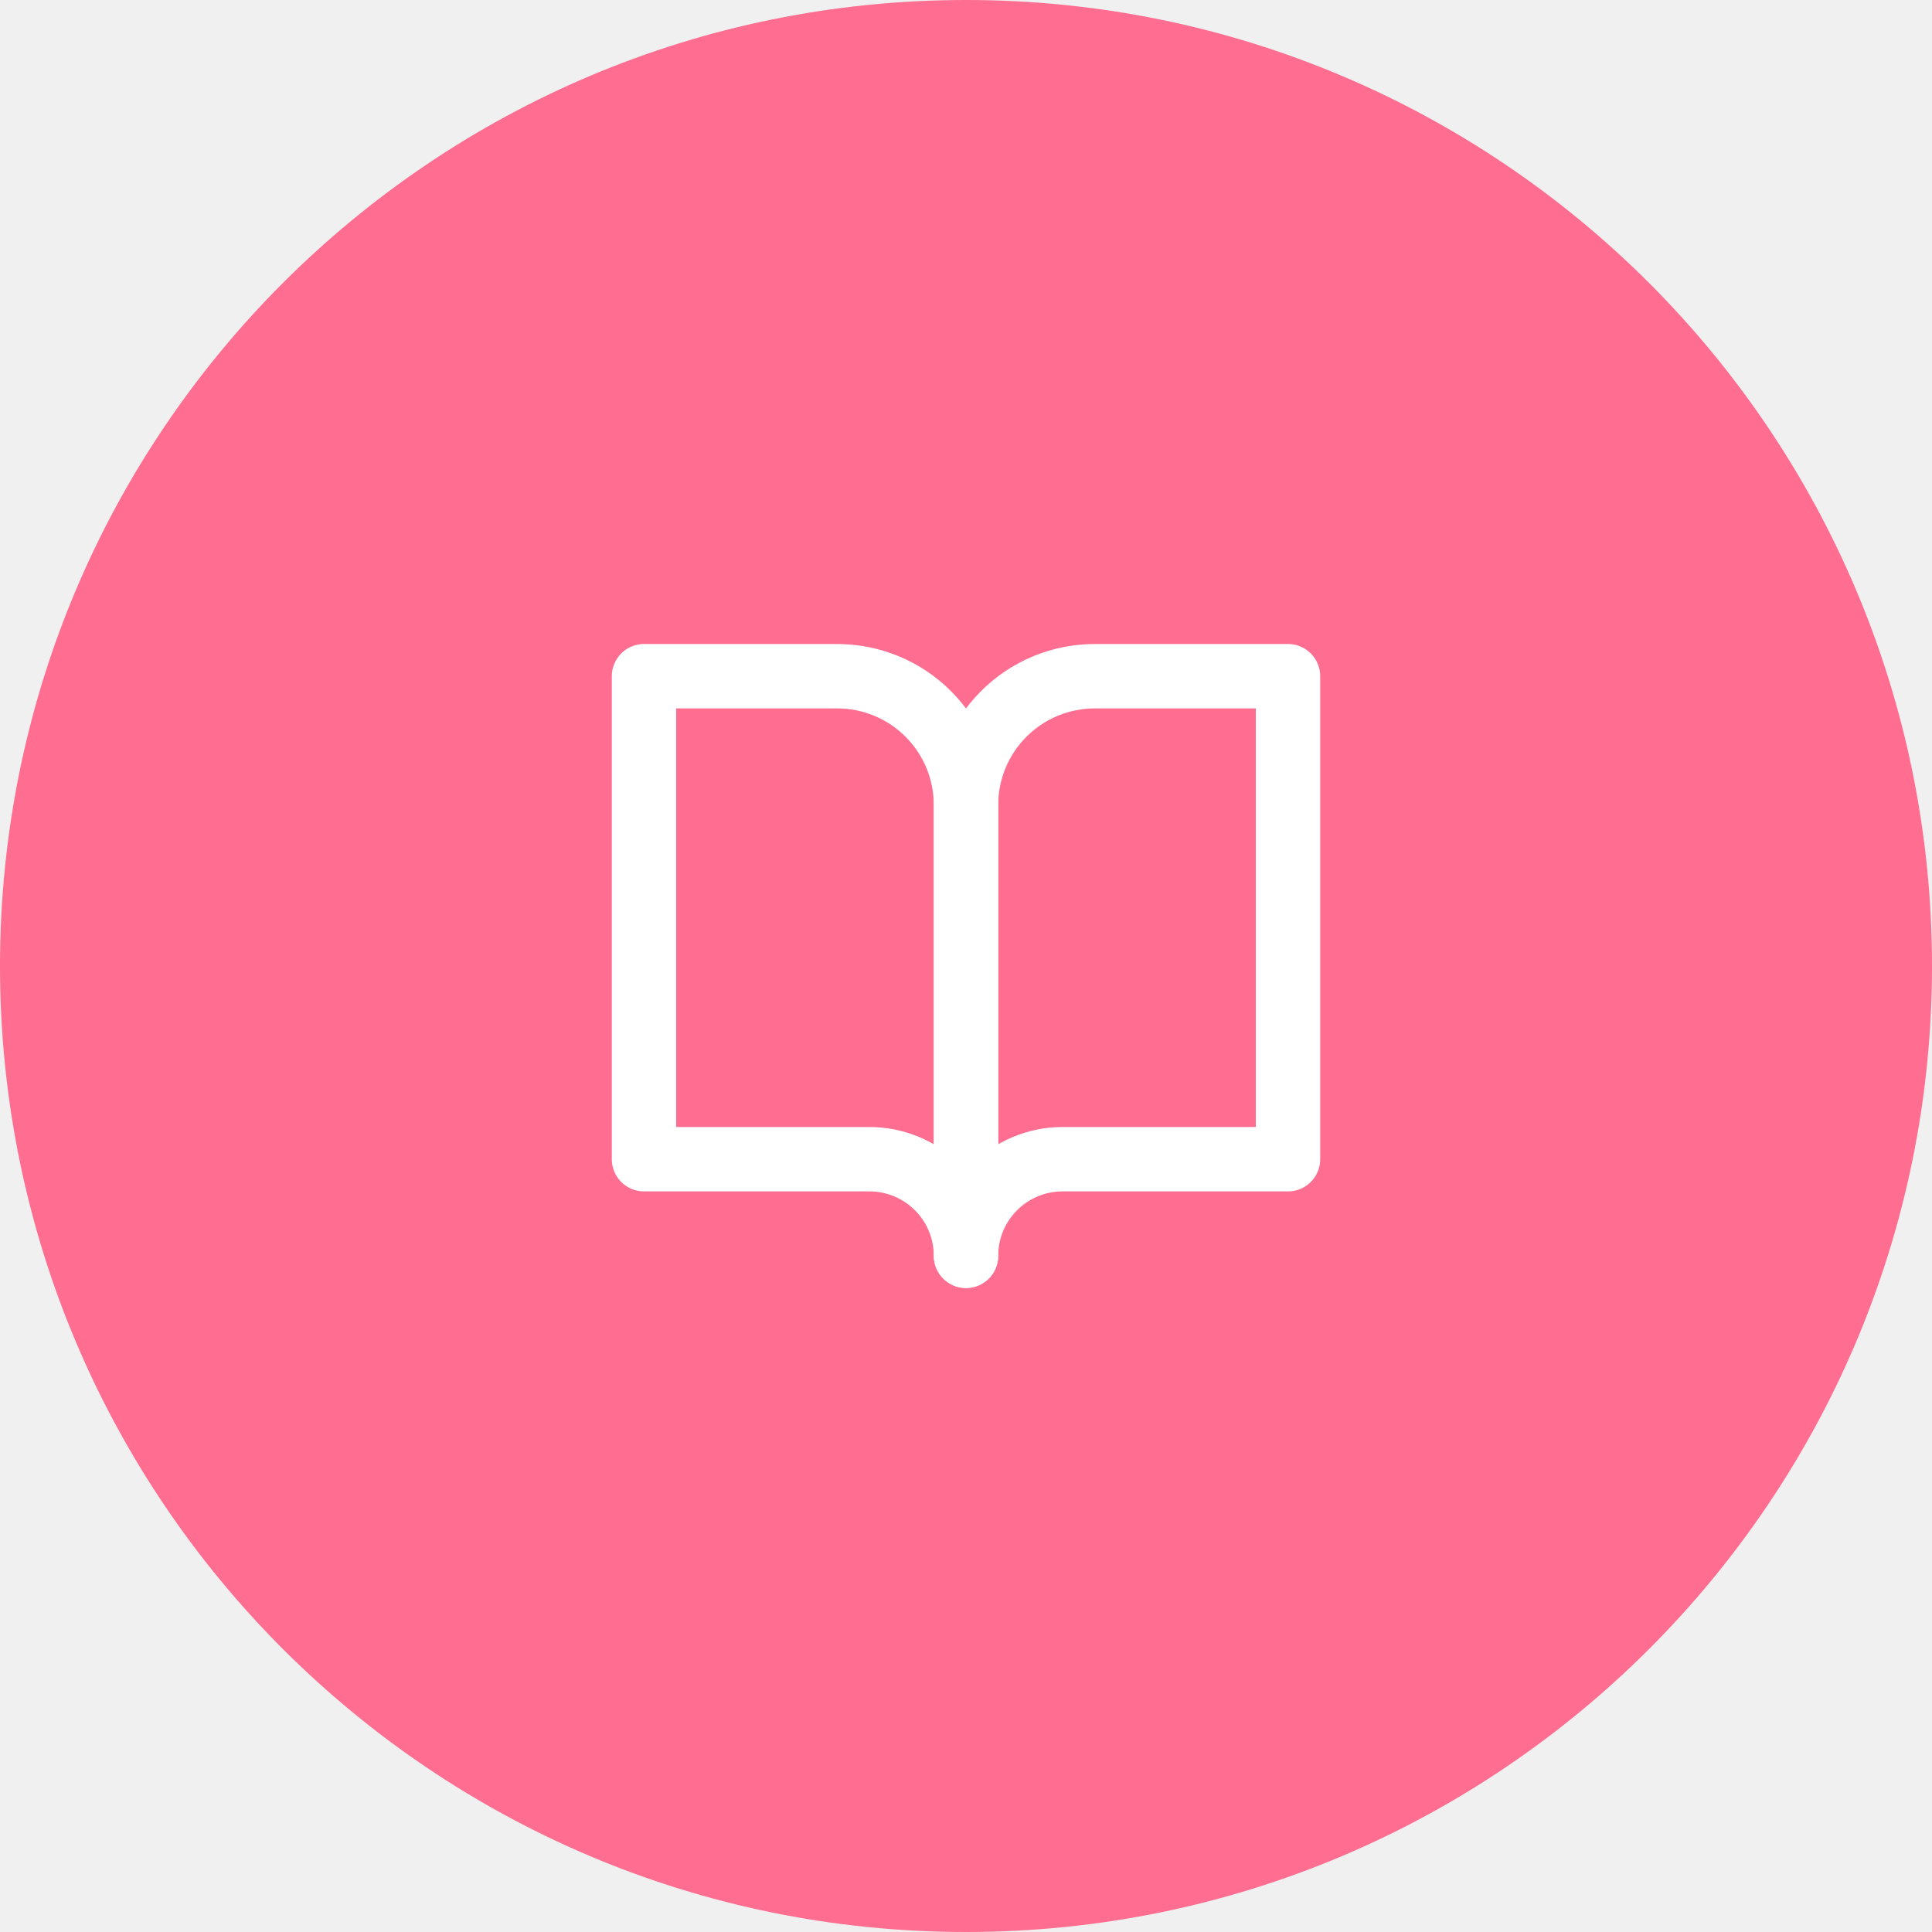
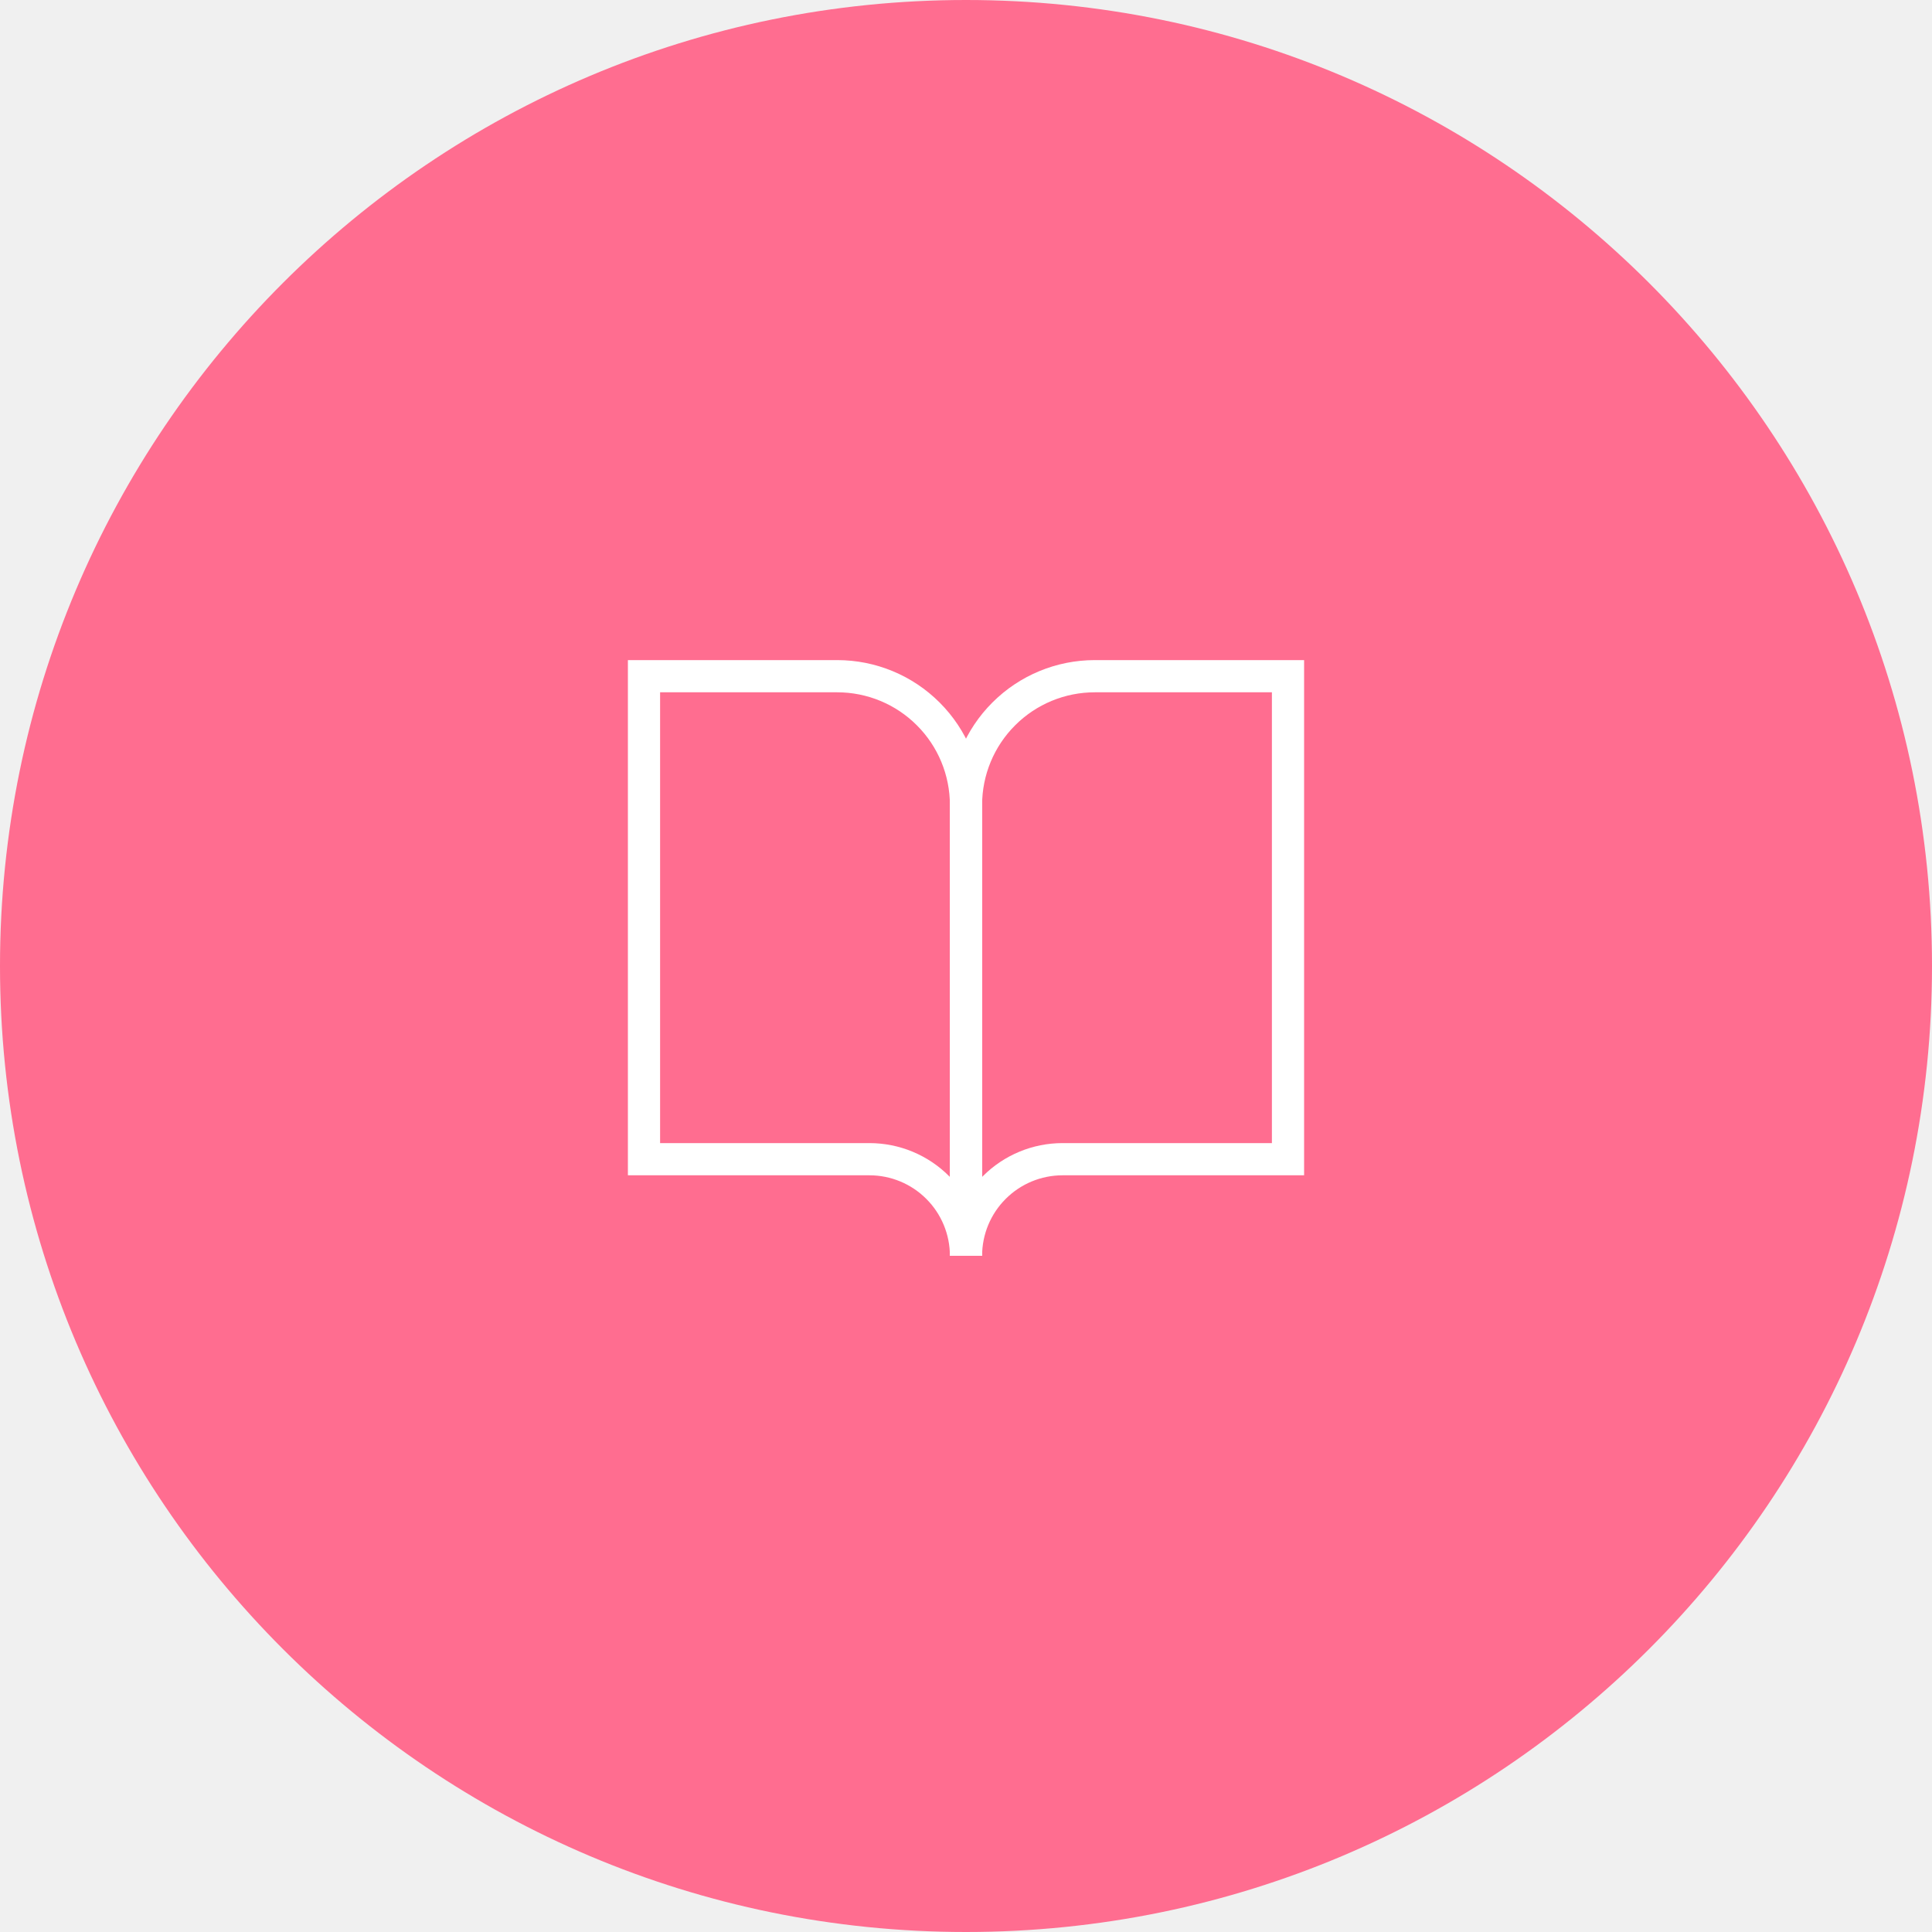
<svg xmlns="http://www.w3.org/2000/svg" width="60" height="60" viewBox="0 0 60 60" fill="none">
  <circle cx="30" cy="30" r="30" fill="#FF6D90" />
-   <path d="M40 21H34C32.939 21 31.922 21.421 31.172 22.172C30.421 22.922 30 23.939 30 25V39C30 38.204 30.316 37.441 30.879 36.879C31.441 36.316 32.204 36 33 36H40V21Z" stroke="white" stroke-width="2" stroke-linecap="round" stroke-linejoin="round" />
-   <path d="M20 21H26C27.061 21 28.078 21.421 28.828 22.172C29.579 22.922 30 23.939 30 25V39C30 38.204 29.684 37.441 29.121 36.879C28.559 36.316 27.796 36 27 36H20V21Z" stroke="white" stroke-width="2" stroke-linecap="round" stroke-linejoin="round" />
+   <path d="M40 21H34C32.939 21 31.922 21.421 31.172 22.172C30.421 22.922 30 23.939 30 25V39C30 38.204 30.316 37.441 30.879 36.879C31.441 36.316 32.204 36 33 36H40V21Z" stroke="white" strokeWidth="2" strokeLinecap="round" strokeLinejoin="round" />
+   <path d="M20 21H26C27.061 21 28.078 21.421 28.828 22.172C29.579 22.922 30 23.939 30 25V39C30 38.204 29.684 37.441 29.121 36.879C28.559 36.316 27.796 36 27 36H20V21Z" stroke="white" strokeWidth="2" strokeLinecap="round" strokeLinejoin="round" />
</svg>
